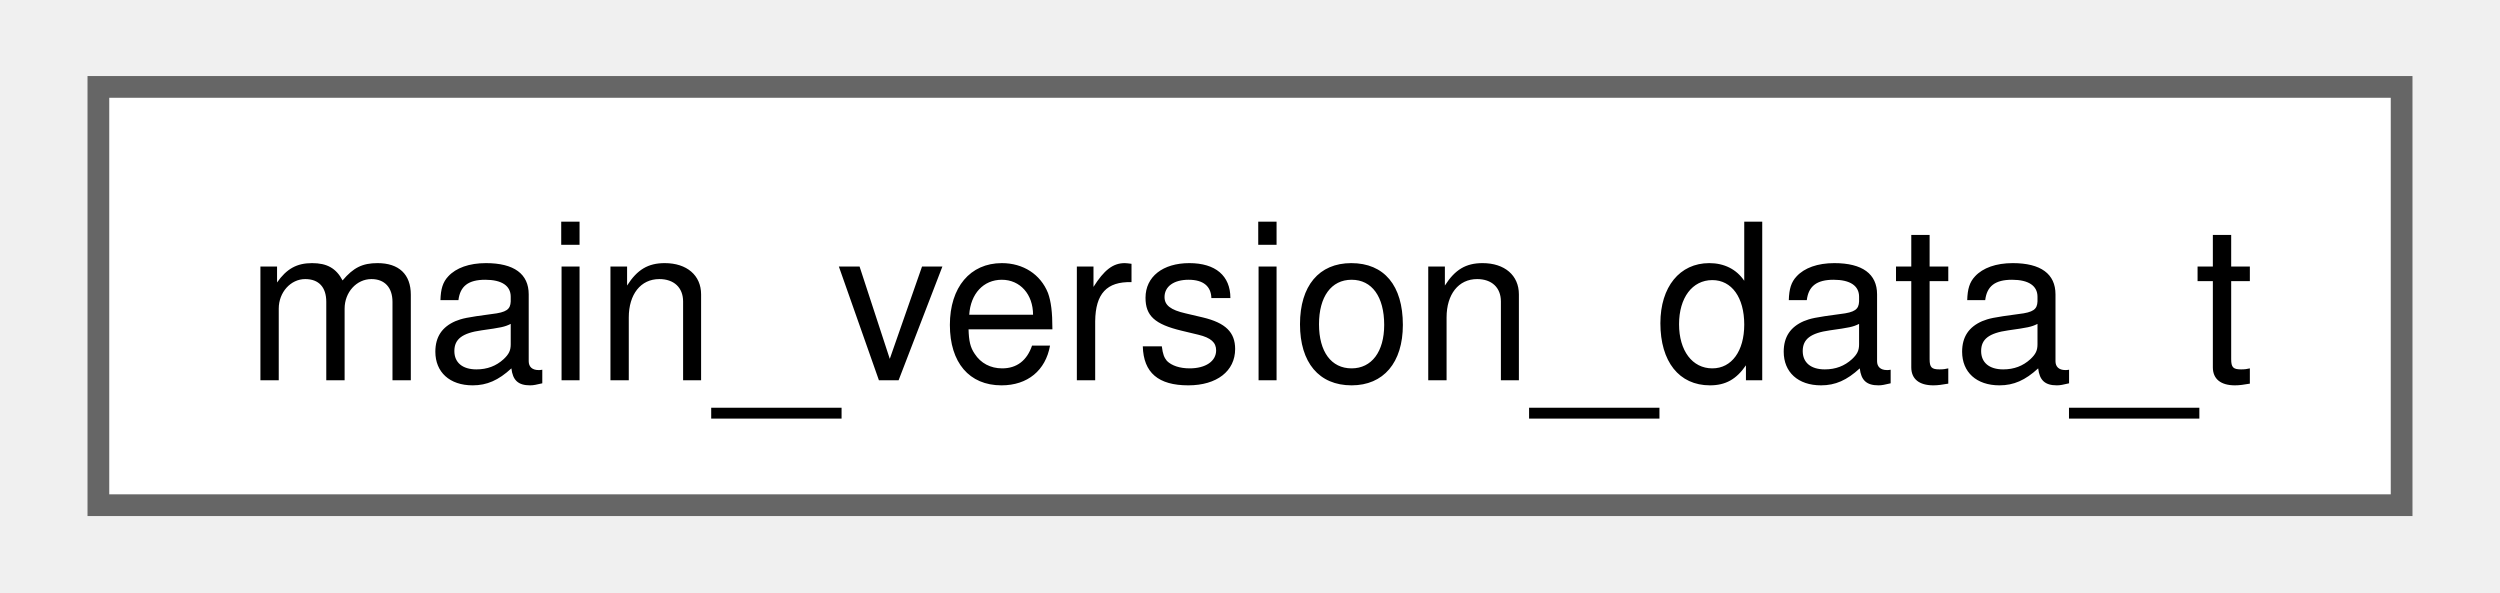
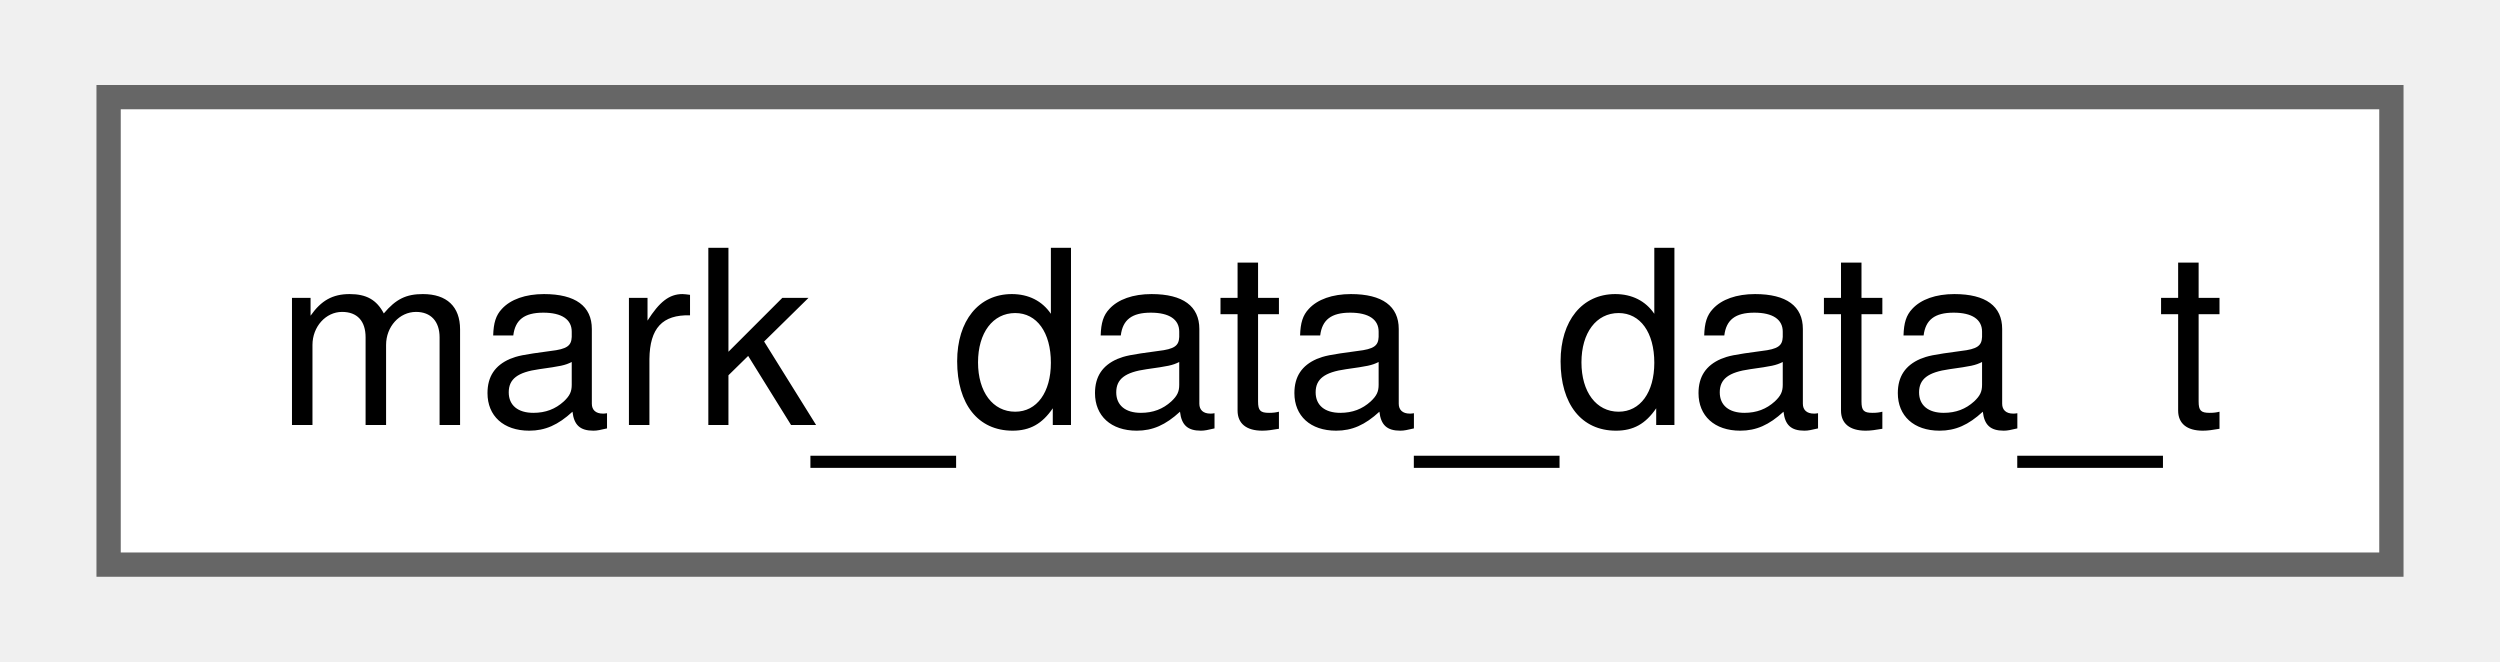
- <svg xmlns="http://www.w3.org/2000/svg" xmlns:xlink="http://www.w3.org/1999/xlink" width="114pt" height="27pt" viewBox="0.00 0.00 114.00 27.25">
+ <svg xmlns="http://www.w3.org/2000/svg" xmlns:xlink="http://www.w3.org/1999/xlink" width="102pt" height="27pt" viewBox="0.00 0.00 102.00 27.25">
  <g id="graph0" class="graph" transform="scale(1 1) rotate(0) translate(4 23.25)">
    <g id="Node000000" class="node">
      <g id="a_Node000000">
-         <a xlink:href="structmain__version__data__t.html" target="_top" xlink:title=" ">
-           <polygon fill="white" stroke="#666666" points="106,-19.25 0,-19.25 0,0 106,0 106,-19.25" />
-           <text text-anchor="middle" x="53" y="-5.75" font-family="Helvetica,sans-Serif" font-size="10.00">main_version_data_t</text>
+         <a xlink:href="structmark__data__data__t.html" target="_top" xlink:title=" ">
+           <polygon fill="white" stroke="#666666" points="94,-19.25 0,-19.25 0,0 94,0 94,-19.25" />
+           <text text-anchor="middle" x="47" y="-5.75" font-family="Helvetica,sans-Serif" font-size="10.00">mark_data_data_t</text>
        </a>
      </g>
    </g>
  </g>
</svg>
